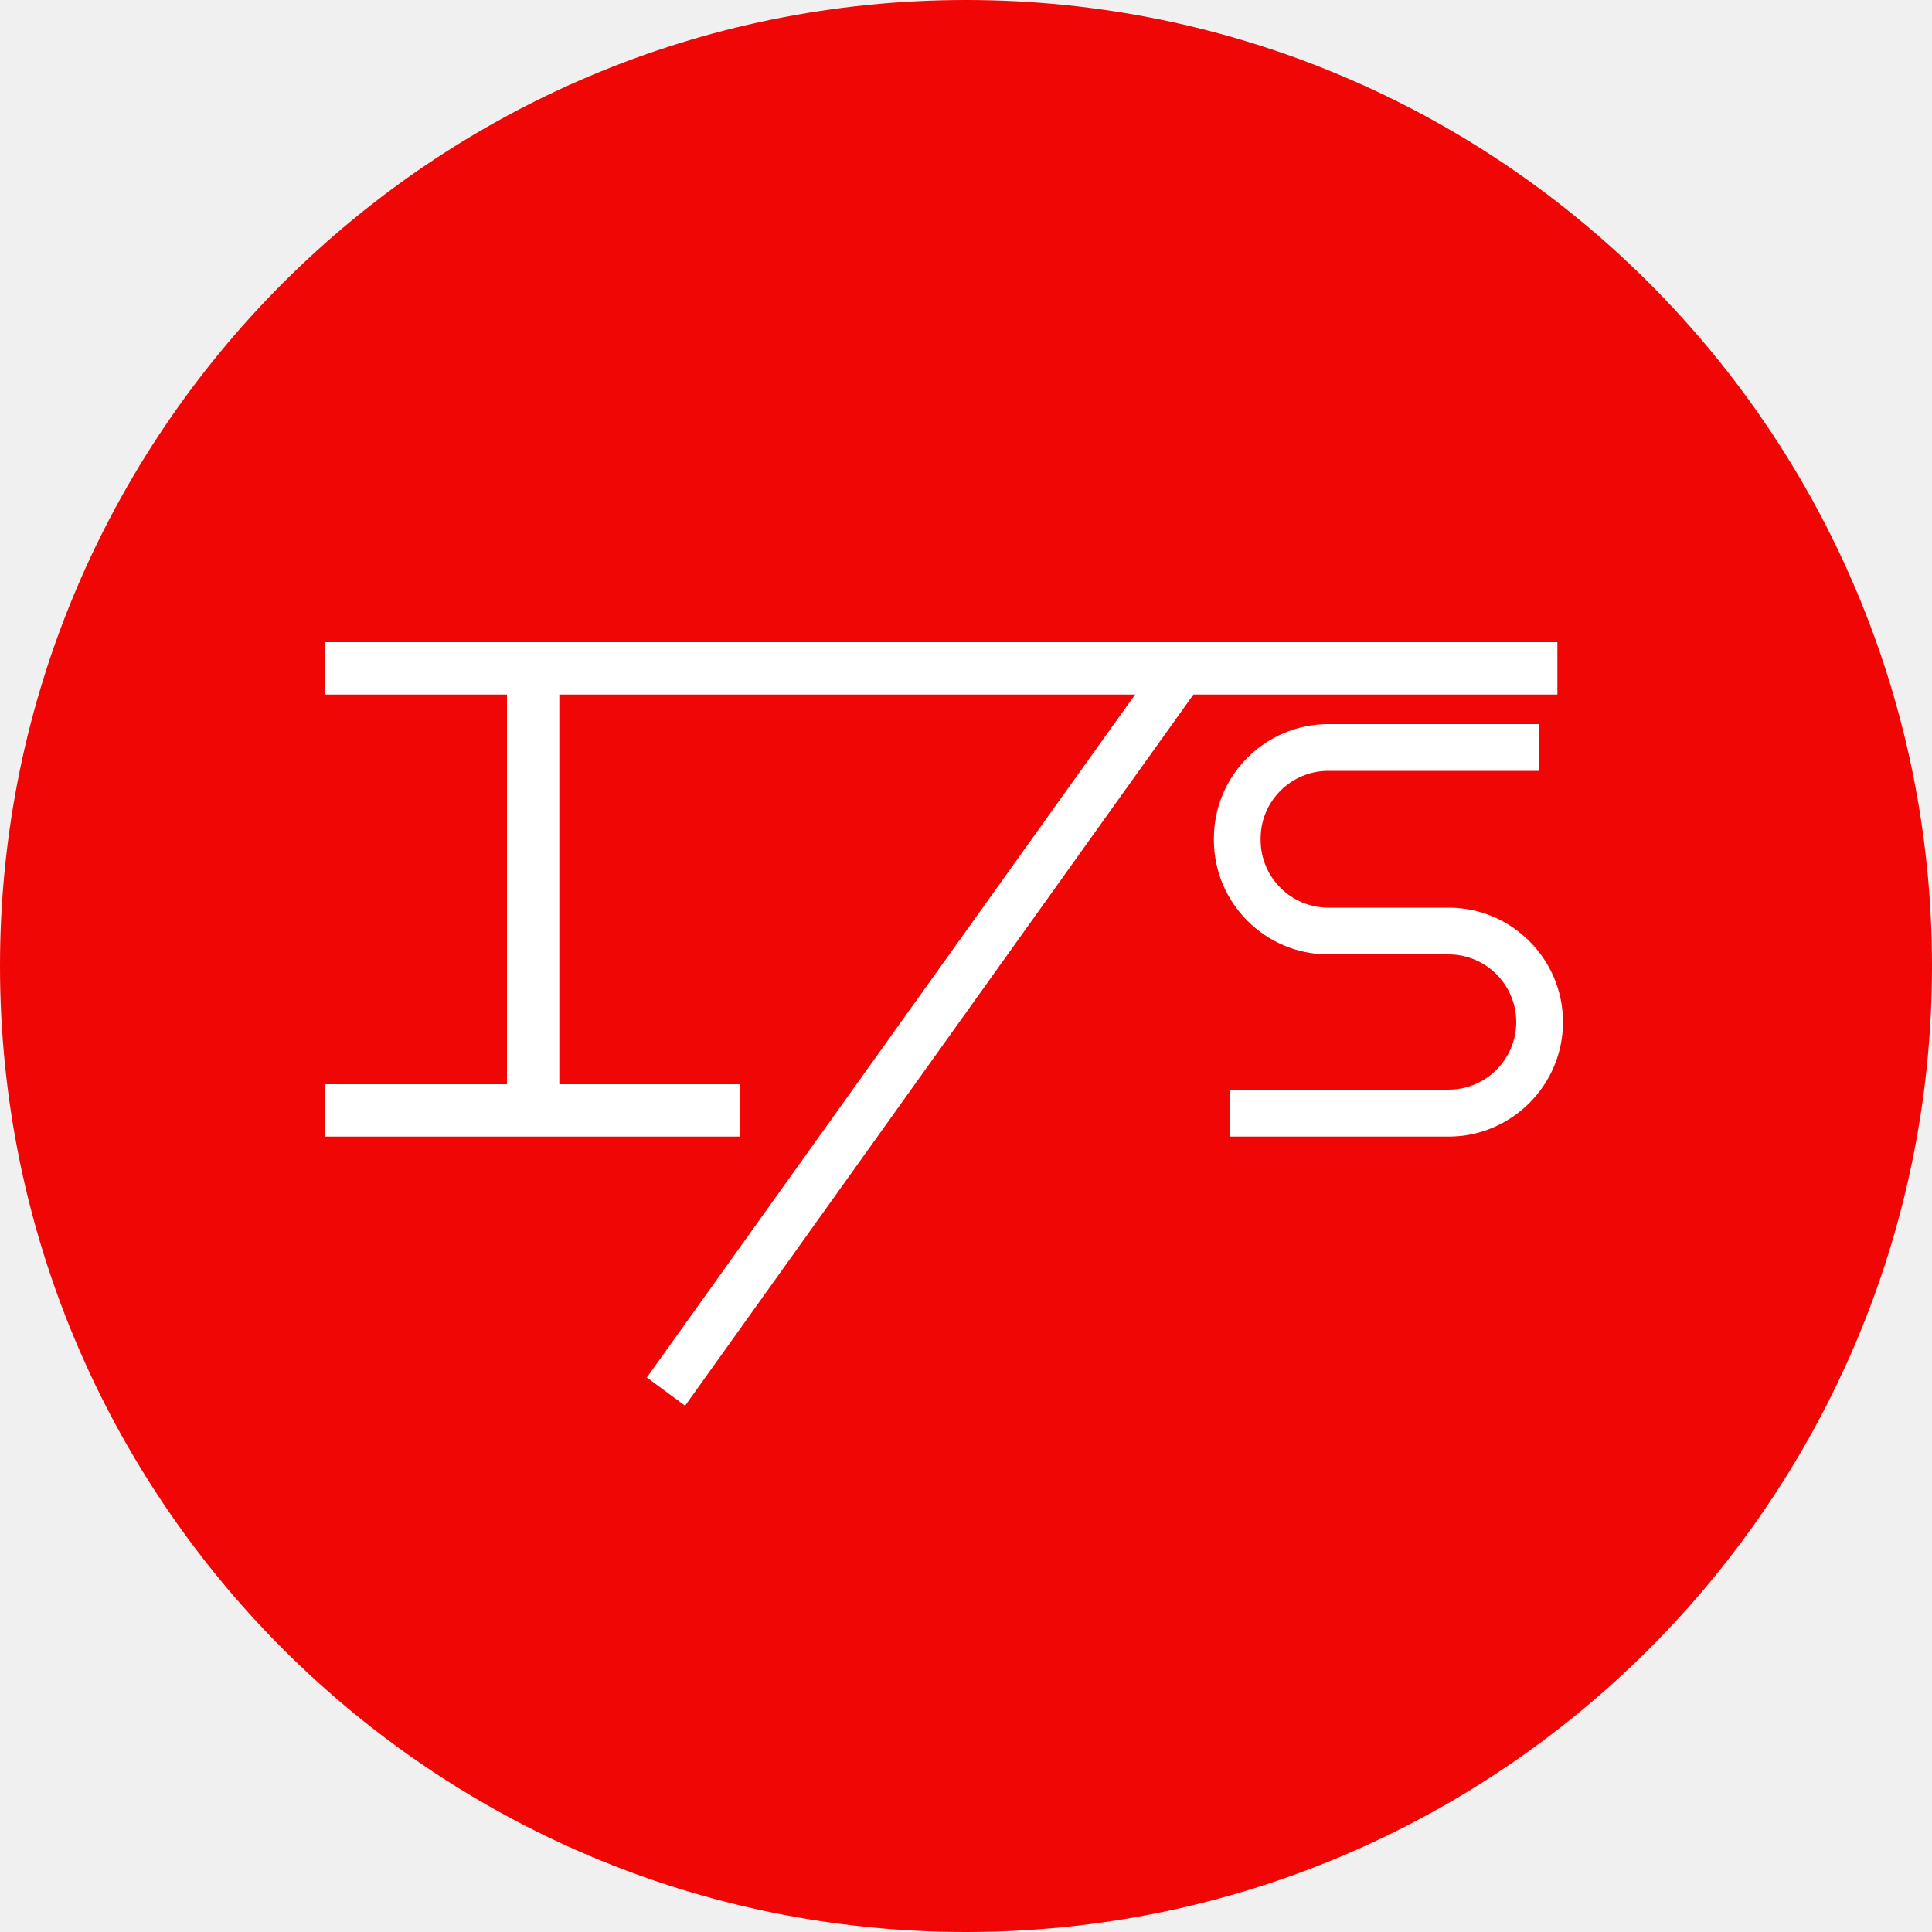
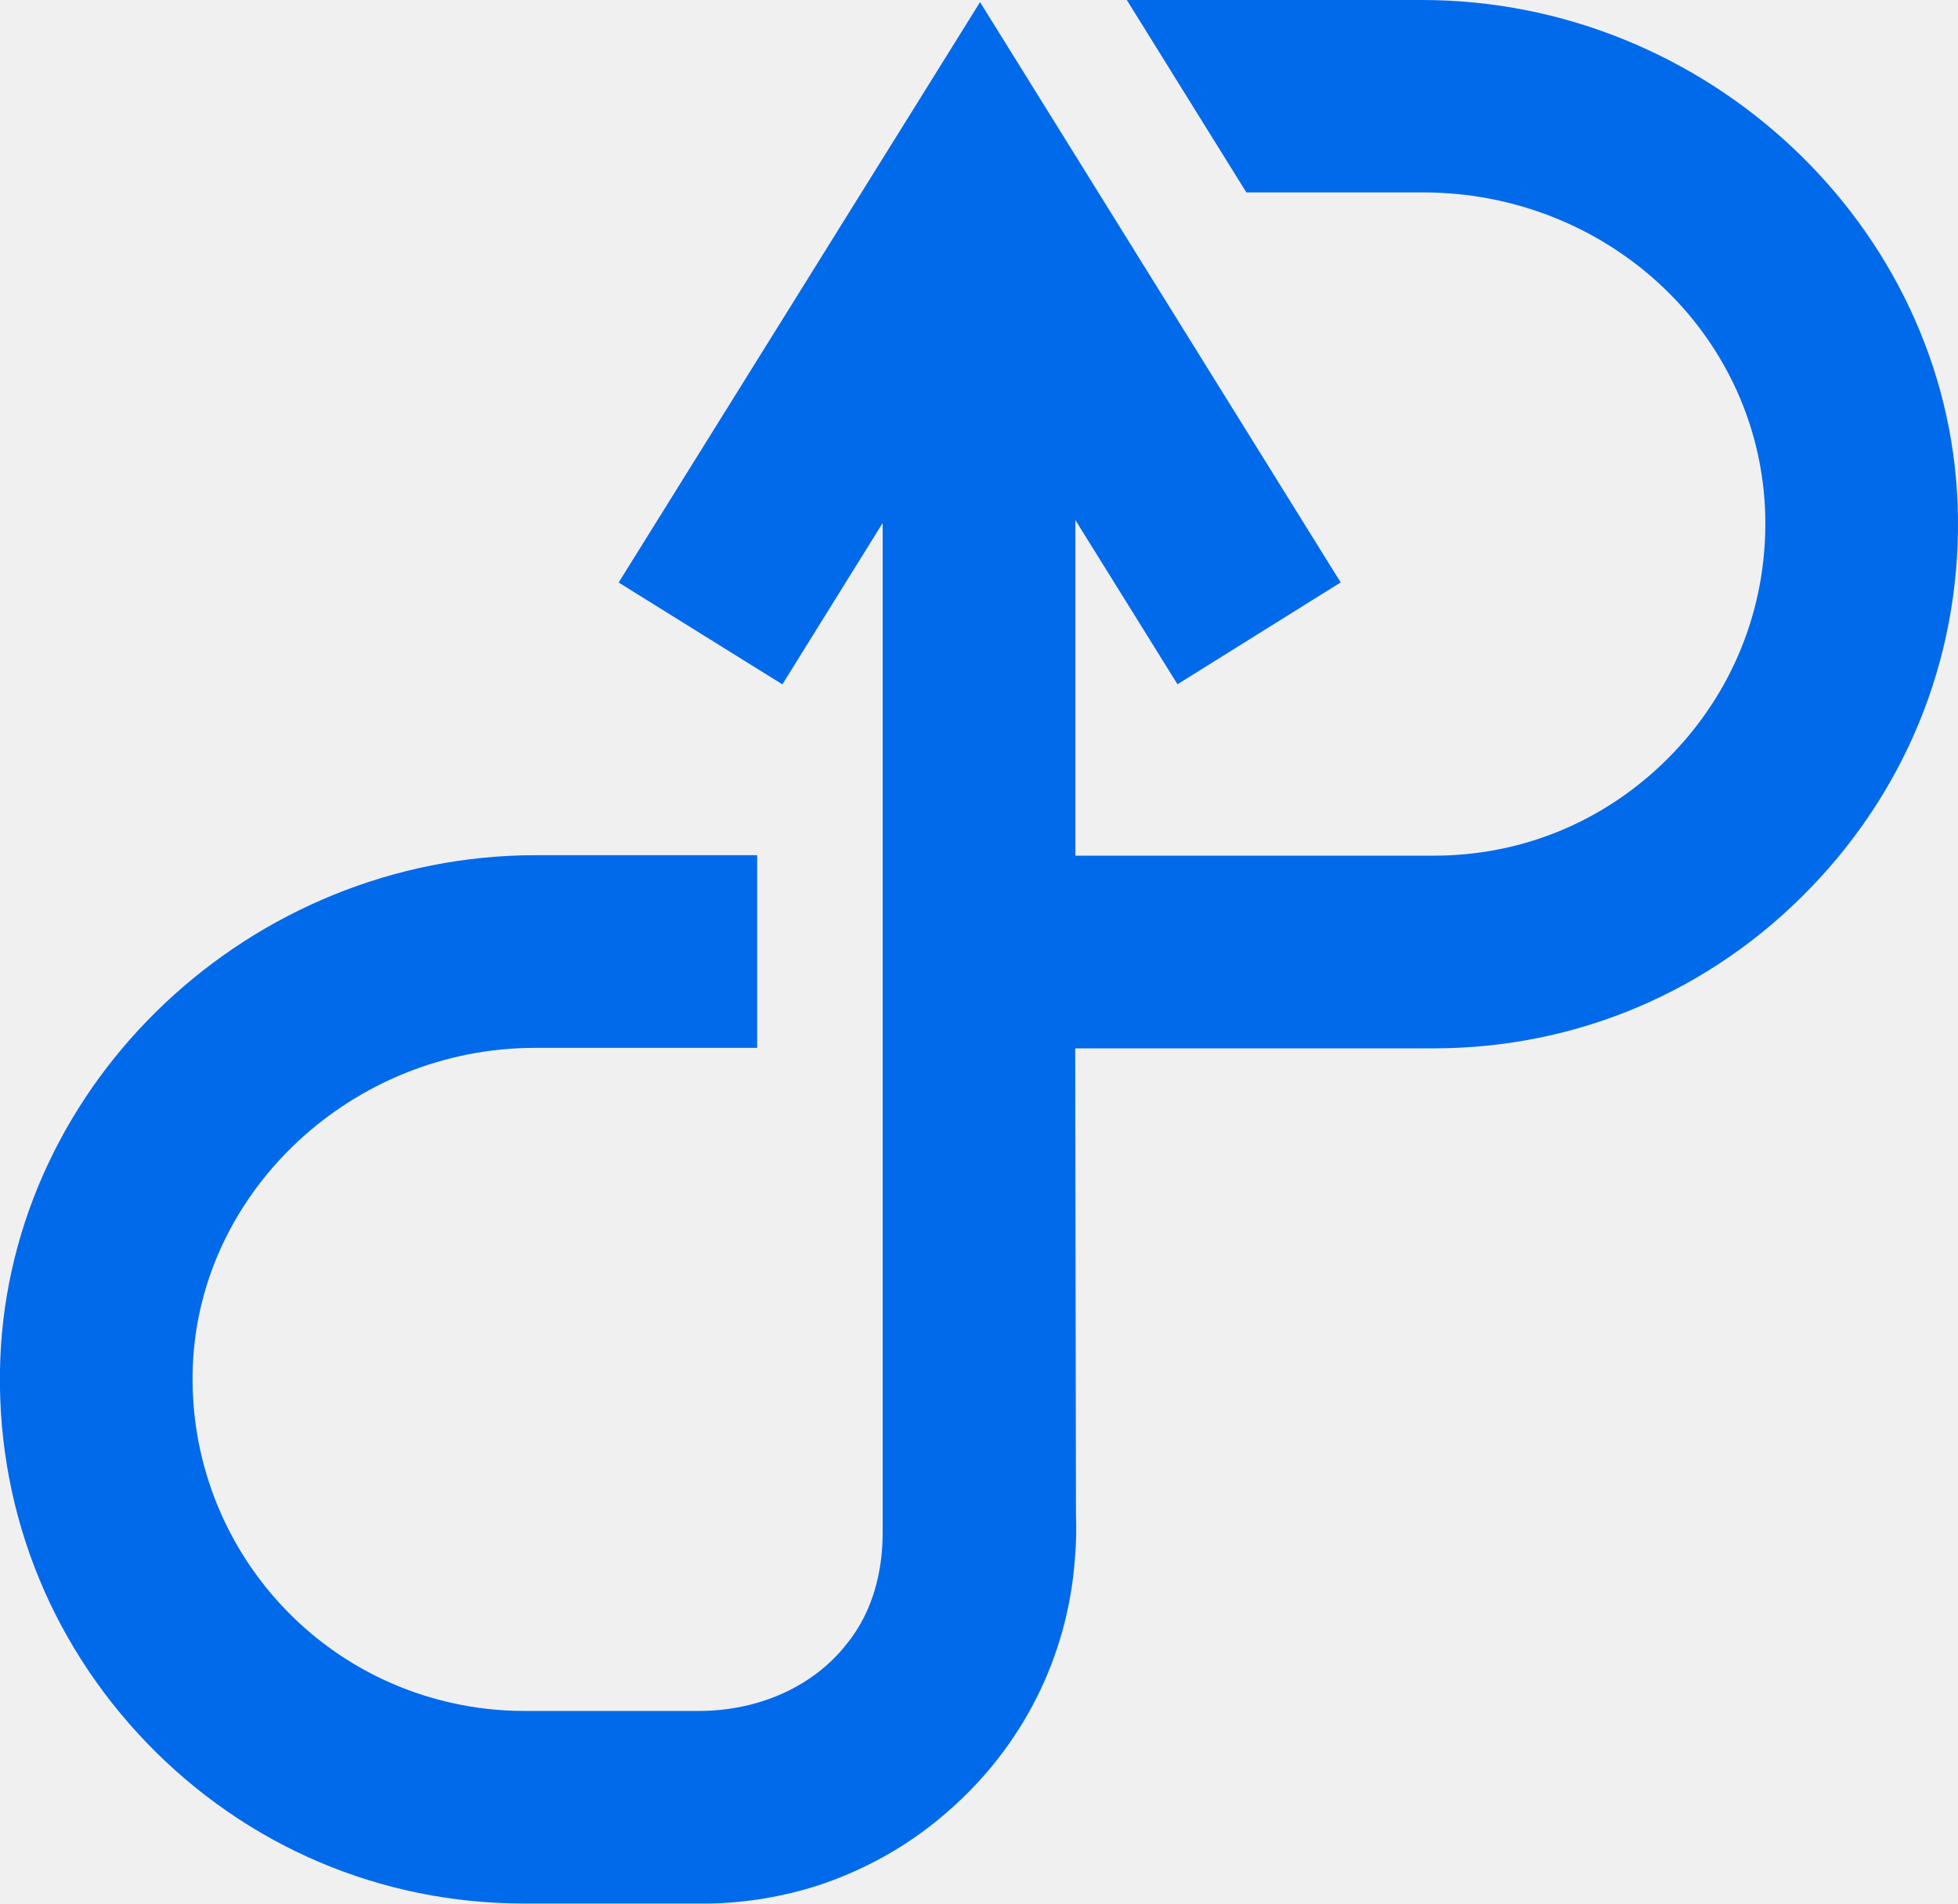
- <svg xmlns="http://www.w3.org/2000/svg" xmlns:xlink="http://www.w3.org/1999/xlink" version="1.1" id="Layer_1" x="0px" y="0px" viewBox="0 0 1000 1000" style="enable-background:new 0 0 1000 1000;" xml:space="preserve">
+ <svg xmlns="http://www.w3.org/2000/svg" version="1.1" id="Layer_1" x="0px" y="0px" viewBox="0 0 426.42 414.56" style="enable-background:new 0 0 426.42 414.56;" xml:space="preserve">
  <style type="text/css">
- 	.st0{clip-path:url(#SVGID_2_);}
- 	.st1{fill:#FFFFFF;}
- 	.st2{fill:#F00605;}
+ 	.st0{fill:#FFFFFF;}
+ 	.st1{fill:#006AEA;}
+ 	.st2{fill:#000353;}
</style>
-   <g id="dark-icon">
-     <g>
-       <defs>
-         <path id="SVGID_1_" d="M-1057-128.4h300c193.3,0,350,156.7,350,350v300c0,193.3-156.7,350-350,350h-300     c-193.3,0-350-156.7-350-350v-300C-1407,28.3-1250.3-128.4-1057-128.4z" />
-       </defs>
-       <clipPath id="SVGID_2_">
-         <use xlink:href="#SVGID_1_" style="overflow:visible;" />
-       </clipPath>
-       <g class="st0">
-         <rect x="-1407" y="-128.4" width="1000" height="1000" />
-         <g transform="matrix(5,0,0,5,192.5,150)">
-           <path class="st1" d="M-221.1,93.1l-41.4-23.8c-0.5-0.3-0.8-0.8-0.8-1.4V31.1c0-0.6,0.7-1,1.2-0.7l48,27.6      c0.7,0.4,1.5-0.1,1.5-0.9V39.2c0-0.7-0.4-1.4-1-1.7l-57.7-33.2c-0.5-0.3-1.2-0.3-1.7,0l-7.6,4.4c-0.5,0.3-0.8,0.8-0.8,1.4v68.2      c0,0.6,0.3,1.1,0.8,1.4l59.3,34.1c0.5,0.3,1.2,0.3,1.7,0l49.8-28.7c0.7-0.4,0.7-1.3,0-1.7l-15.5-8.9c-0.6-0.4-1.4-0.4-2,0      l-32.2,18.5C-219.9,93.4-220.6,93.4-221.1,93.1L-221.1,93.1z" />
-           <path class="st1" d="M-160.2,8.6l-59.3-34.1c-0.5-0.3-1.2-0.3-1.7,0l-31.3,18c-0.7,0.4-0.7,1.3,0,1.7l15.4,8.9      c0.6,0.4,1.4,0.4,2,0l14.1-8.1c0.5-0.3,1.2-0.3,1.7,0l41.4,23.8c0.5,0.3,0.8,0.8,0.8,1.4v36.9c0,0.7,0.4,1.4,1,1.7l15.4,8.8      c0.7,0.4,1.5-0.1,1.5-0.9V10.1C-159.4,9.5-159.7,9-160.2,8.6L-160.2,8.6z" />
-         </g>
-       </g>
-     </g>
-   </g>
-   <path class="st2" d="M500,1000L500,1000C223.9,1000,0,776.1,0,500v0C0,223.9,223.9,0,500,0h0c276.1,0,500,223.9,500,500v0  C1000,776.1,776.1,1000,500,1000z" />
  <g>
-     <g>
-       <line class="st1" x1="168.1" y1="345.9" x2="806.1" y2="345.9" />
-       <rect x="168.1" y="332.4" class="st1" width="638" height="27.1" />
-     </g>
-     <g>
-       <line class="st1" x1="612.8" y1="345.3" x2="344.7" y2="720.3" />
-       <polygon class="st1" points="354.6,727.6 334.8,713 602.9,338 622.7,352.5   " />
-     </g>
-     <g>
-       <line class="st1" x1="275.9" y1="345.9" x2="275.9" y2="572.2" />
-       <rect x="262.4" y="345.9" class="st1" width="27.1" height="226.3" />
-     </g>
-     <g>
-       <line class="st1" x1="168.1" y1="574.7" x2="383.2" y2="574.7" />
-       <rect x="168.1" y="561.2" class="st1" width="215" height="27.1" />
-     </g>
-     <g>
-       <path class="st1" d="M749.8,588.3H636.7V564h113.1c19.3,0,35-15.7,35-35c0-19.3-15.7-35-35-35h-62.3c-32.6,0-59.2-26.6-59.2-59.2    v-0.8c0-32.6,26.6-59.2,59.2-59.2h109.3v24.2H687.5c-19.3,0-35,15.7-35,35v0.8c0,19.3,15.7,35,35,35h62.3    c32.6,0,59.2,26.6,59.2,59.2S782.4,588.3,749.8,588.3z" />
-     </g>
+     <path class="st1" d="M426.34,109.83C424.1,49.24,371.76,0,309.69,0H245.4l26.03,41.9h38.43c39.89,0,72.63,30.15,74.52,68.67   c0.92,19.95-6.14,38.86-19.88,53.31c-13.82,14.5-32.33,22.47-52.28,22.47h-78.02v-73.09l22.24,35.76l35.54-22.18L213.44,0.46   l-78.71,126.4l35.66,22.18l21.84-35.14v219.9c0,6.13-1.15,15.07-6.72,22.76c-0.68,0.97-1.43,1.83-2.17,2.75   c-7.28,8.42-18.63,13.3-31.19,13.3h-37.95c-5.27,0-10.55-0.58-15.7-1.73c-33.94-7.51-57.67-38.18-56.52-72.98   c1.26-38.4,34.74-69.7,74.57-69.7h48.35v-41.96h-48.18c-62.08,0-114.36,49.25-116.66,109.83c-1.15,31.31,10.21,60.94,31.93,83.52   c21.73,22.53,50.96,34.96,82.2,34.96h38.75c1.2,0,2.35,0,3.37-0.05c7.92-0.35,15.77-1.78,23.39-4.41   c9.91-3.51,18.92-8.71,26.72-15.59c16.27-14.11,26.13-33.71,27.68-55.09c0.28-3.09,0.35-6.25,0.23-9.63l-0.17-101.47h78.02   c31.24,0,60.47-12.44,82.2-35.02C416.13,170.76,427.49,141.13,426.34,109.83z" />
  </g>
</svg>
